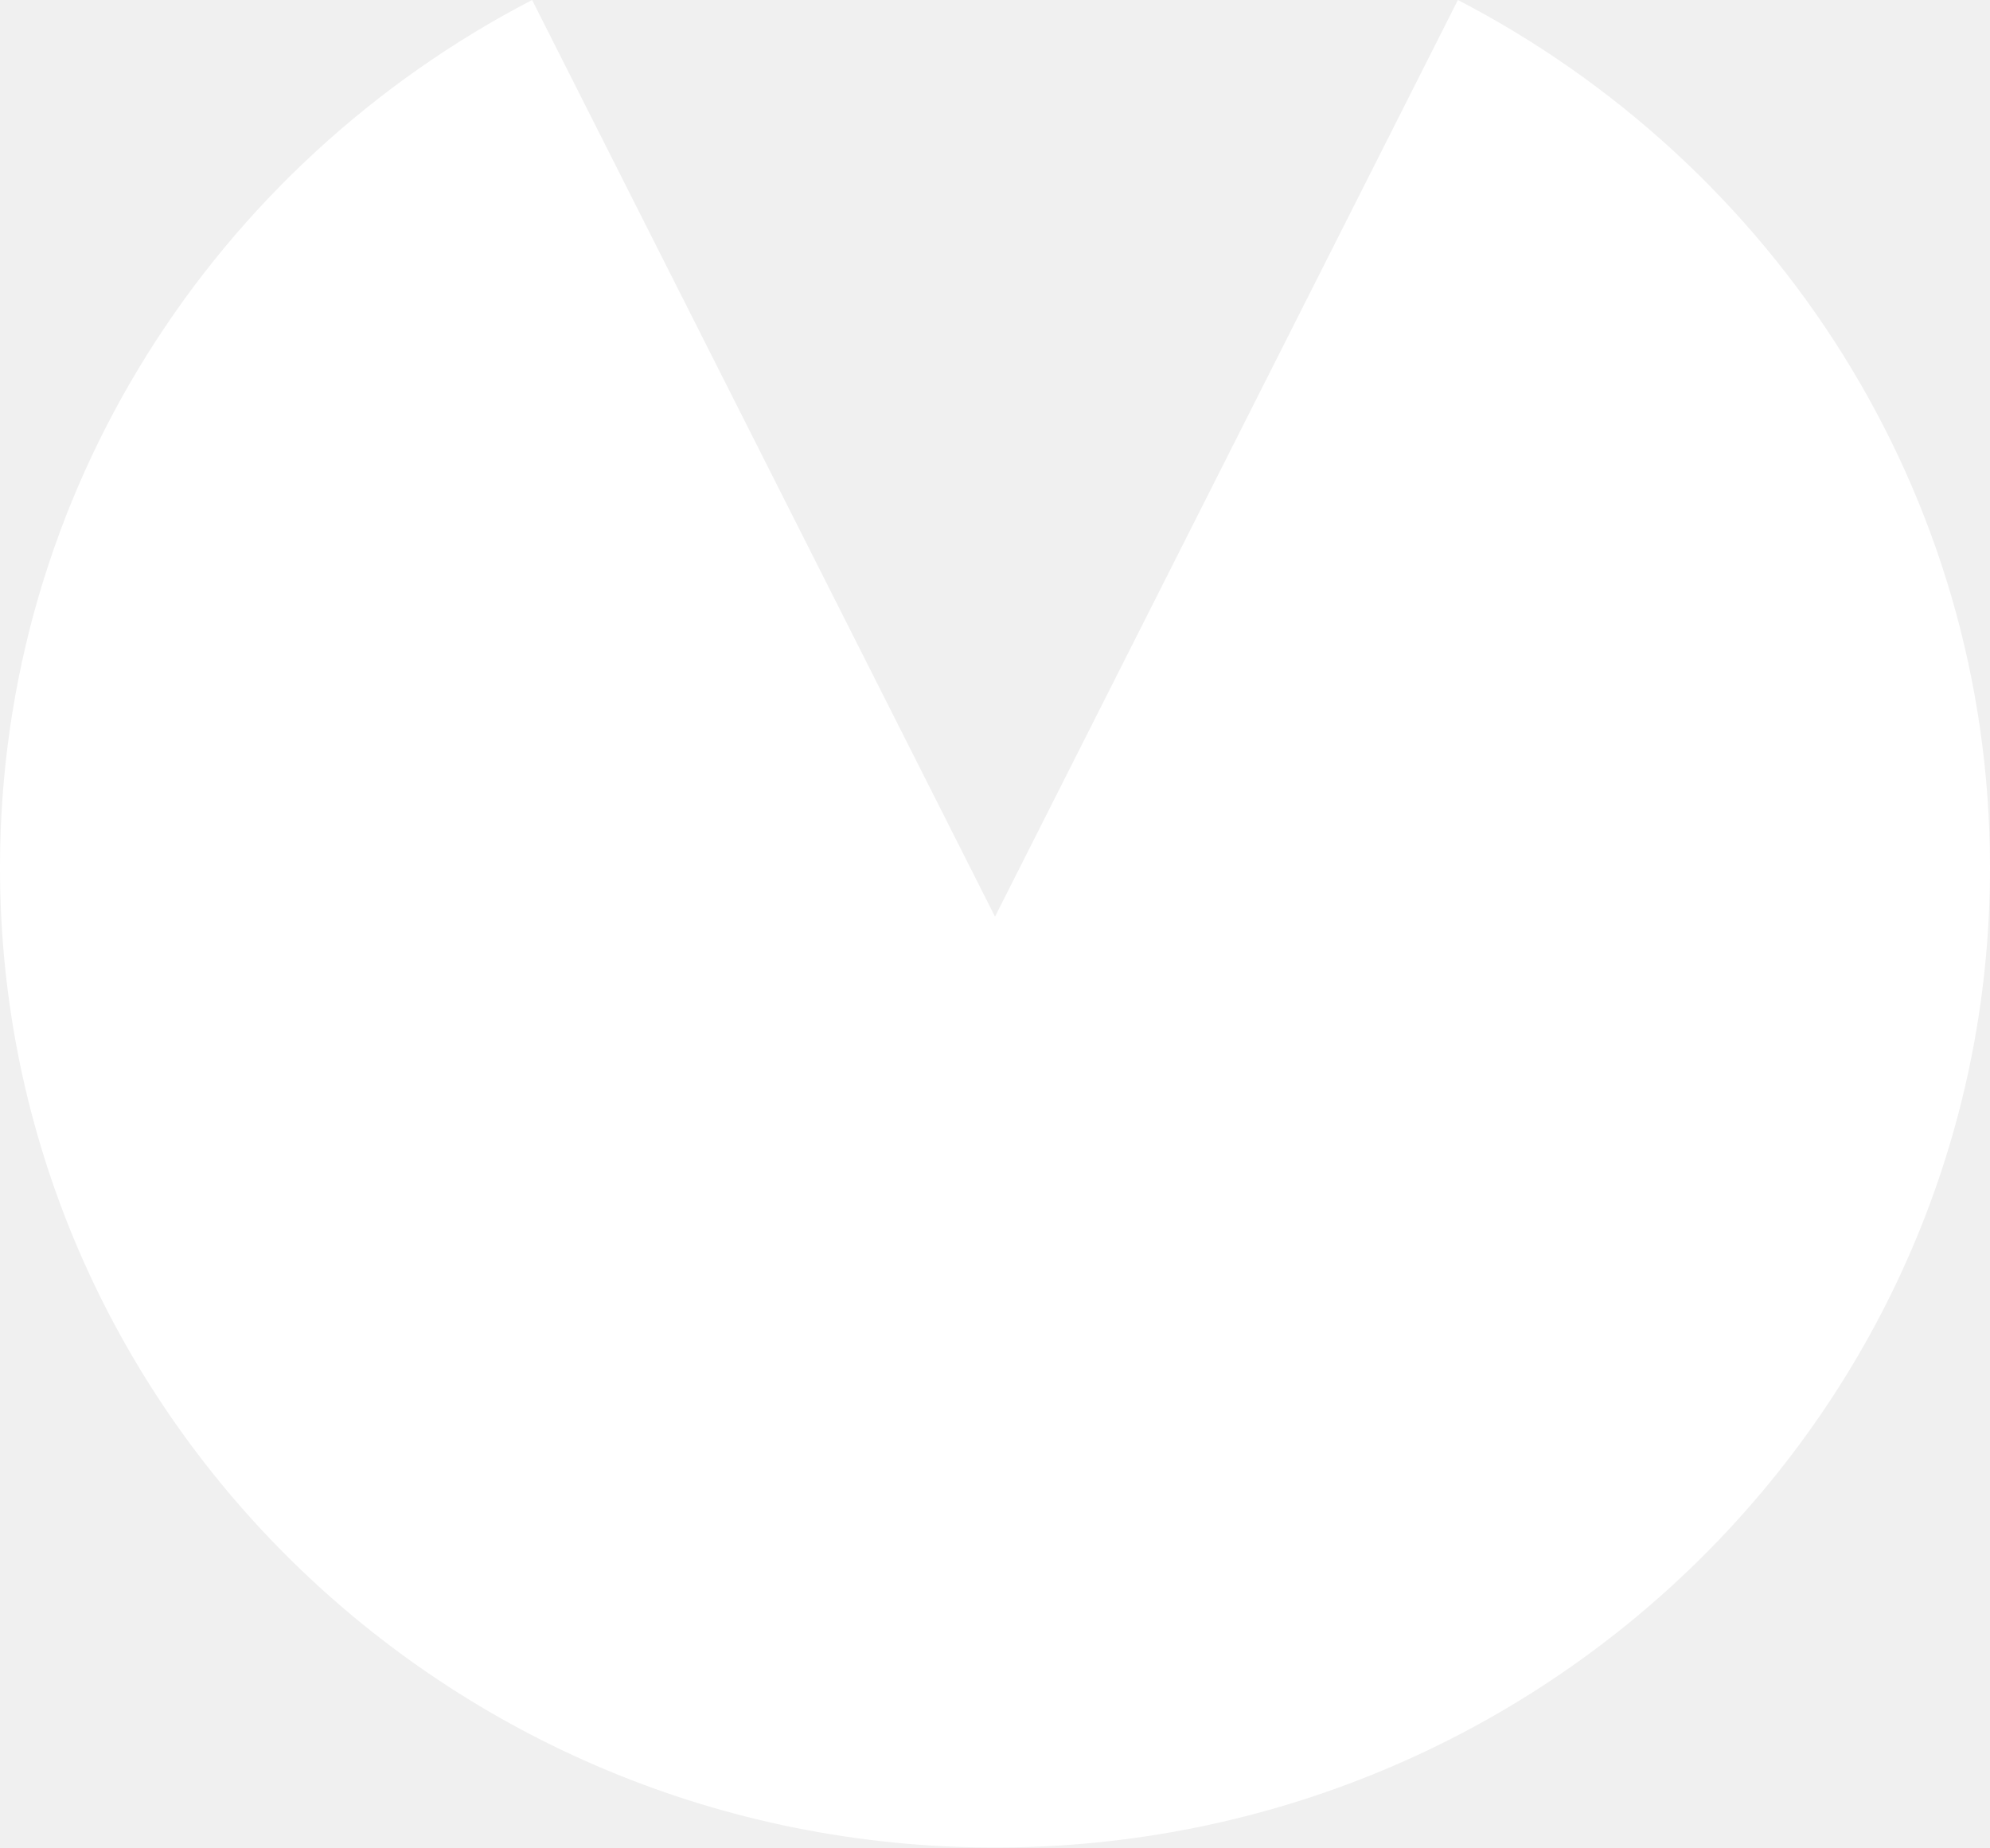
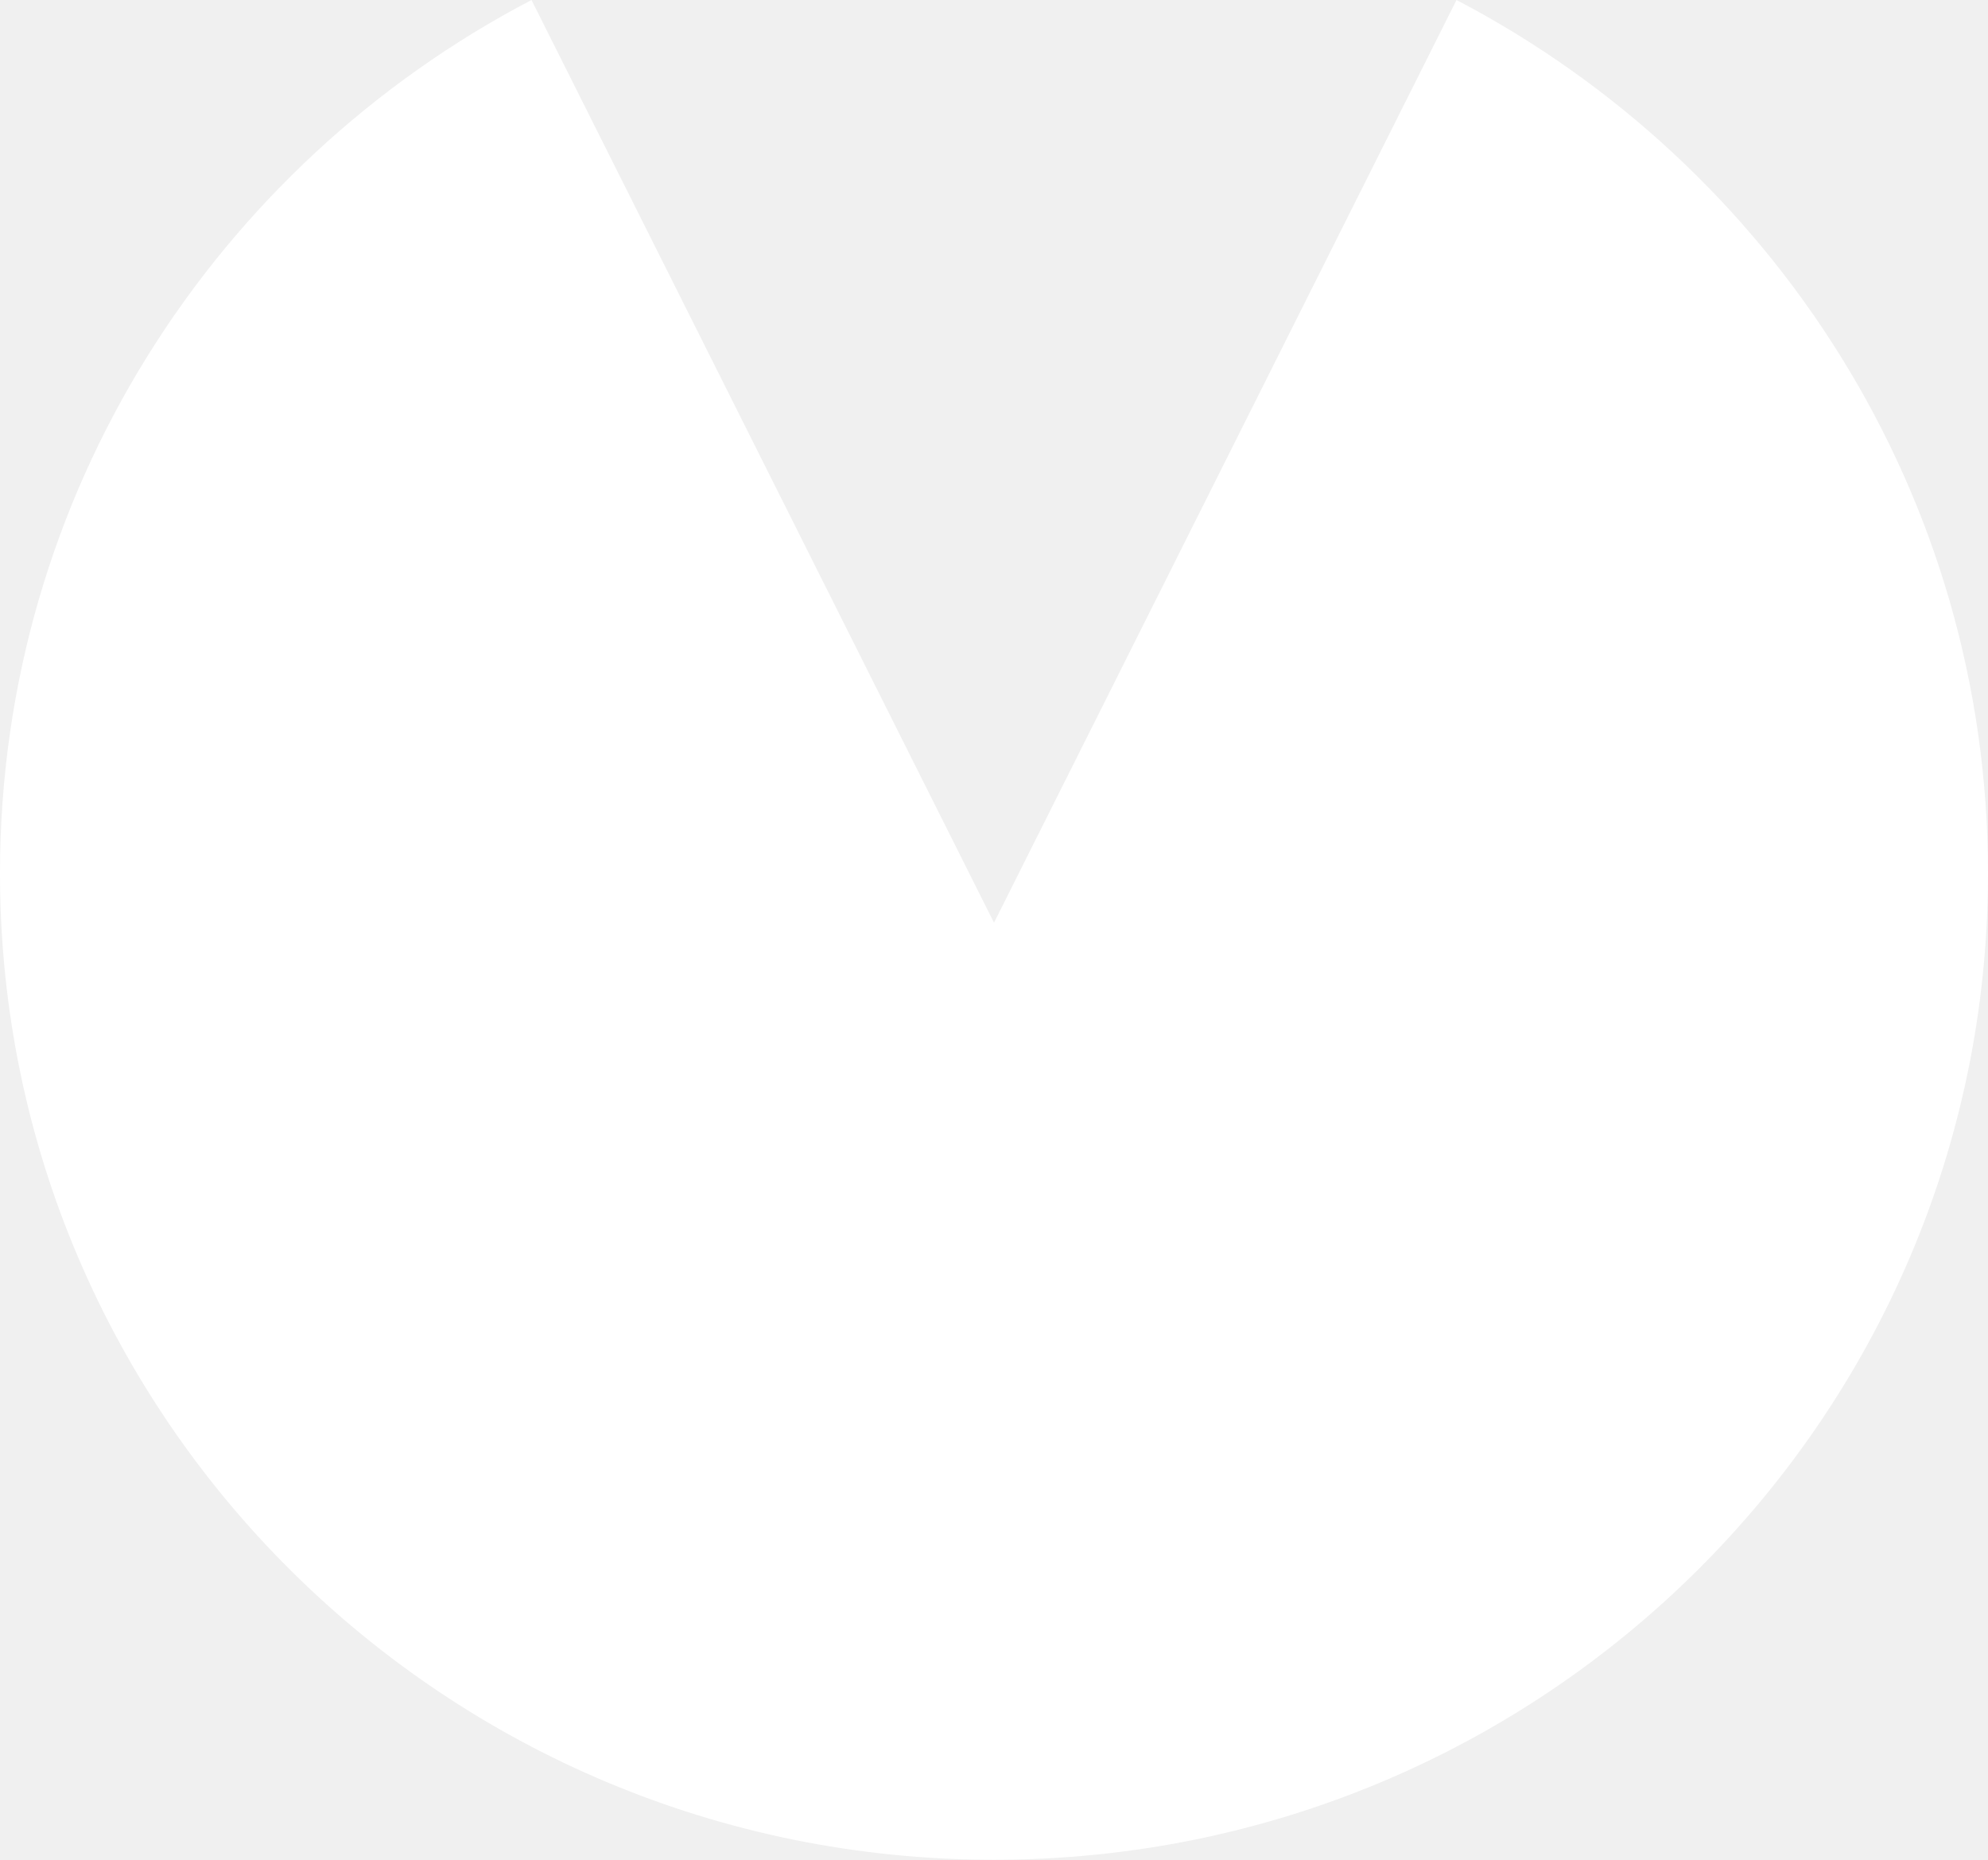
- <svg xmlns="http://www.w3.org/2000/svg" width="28" height="26">
-   <path fill="#FFF" fill-rule="evenodd" d="M20.513 0C24.965 2.309 28 6.91 28 12.21 28 19.826 21.732 26 14 26S0 19.826 0 12.21C0 6.91 3.035 2.309 7.487 0L14 12.9z" />
+ <svg xmlns="http://www.w3.org/2000/svg" width="31" height="29" viewBox="0 0 31 29" fill="none">
+   <path fill-rule="evenodd" clip-rule="evenodd" d="M8.288 0L15.5 14.388L22.712 3.41999e-07C27.64 2.575 31 7.708 31 13.618C31 22.113 24.06 29 15.5 29C6.94 29 0 22.113 0 13.618C0 7.708 3.36 2.575 8.288 0Z" fill="white" />
</svg>
